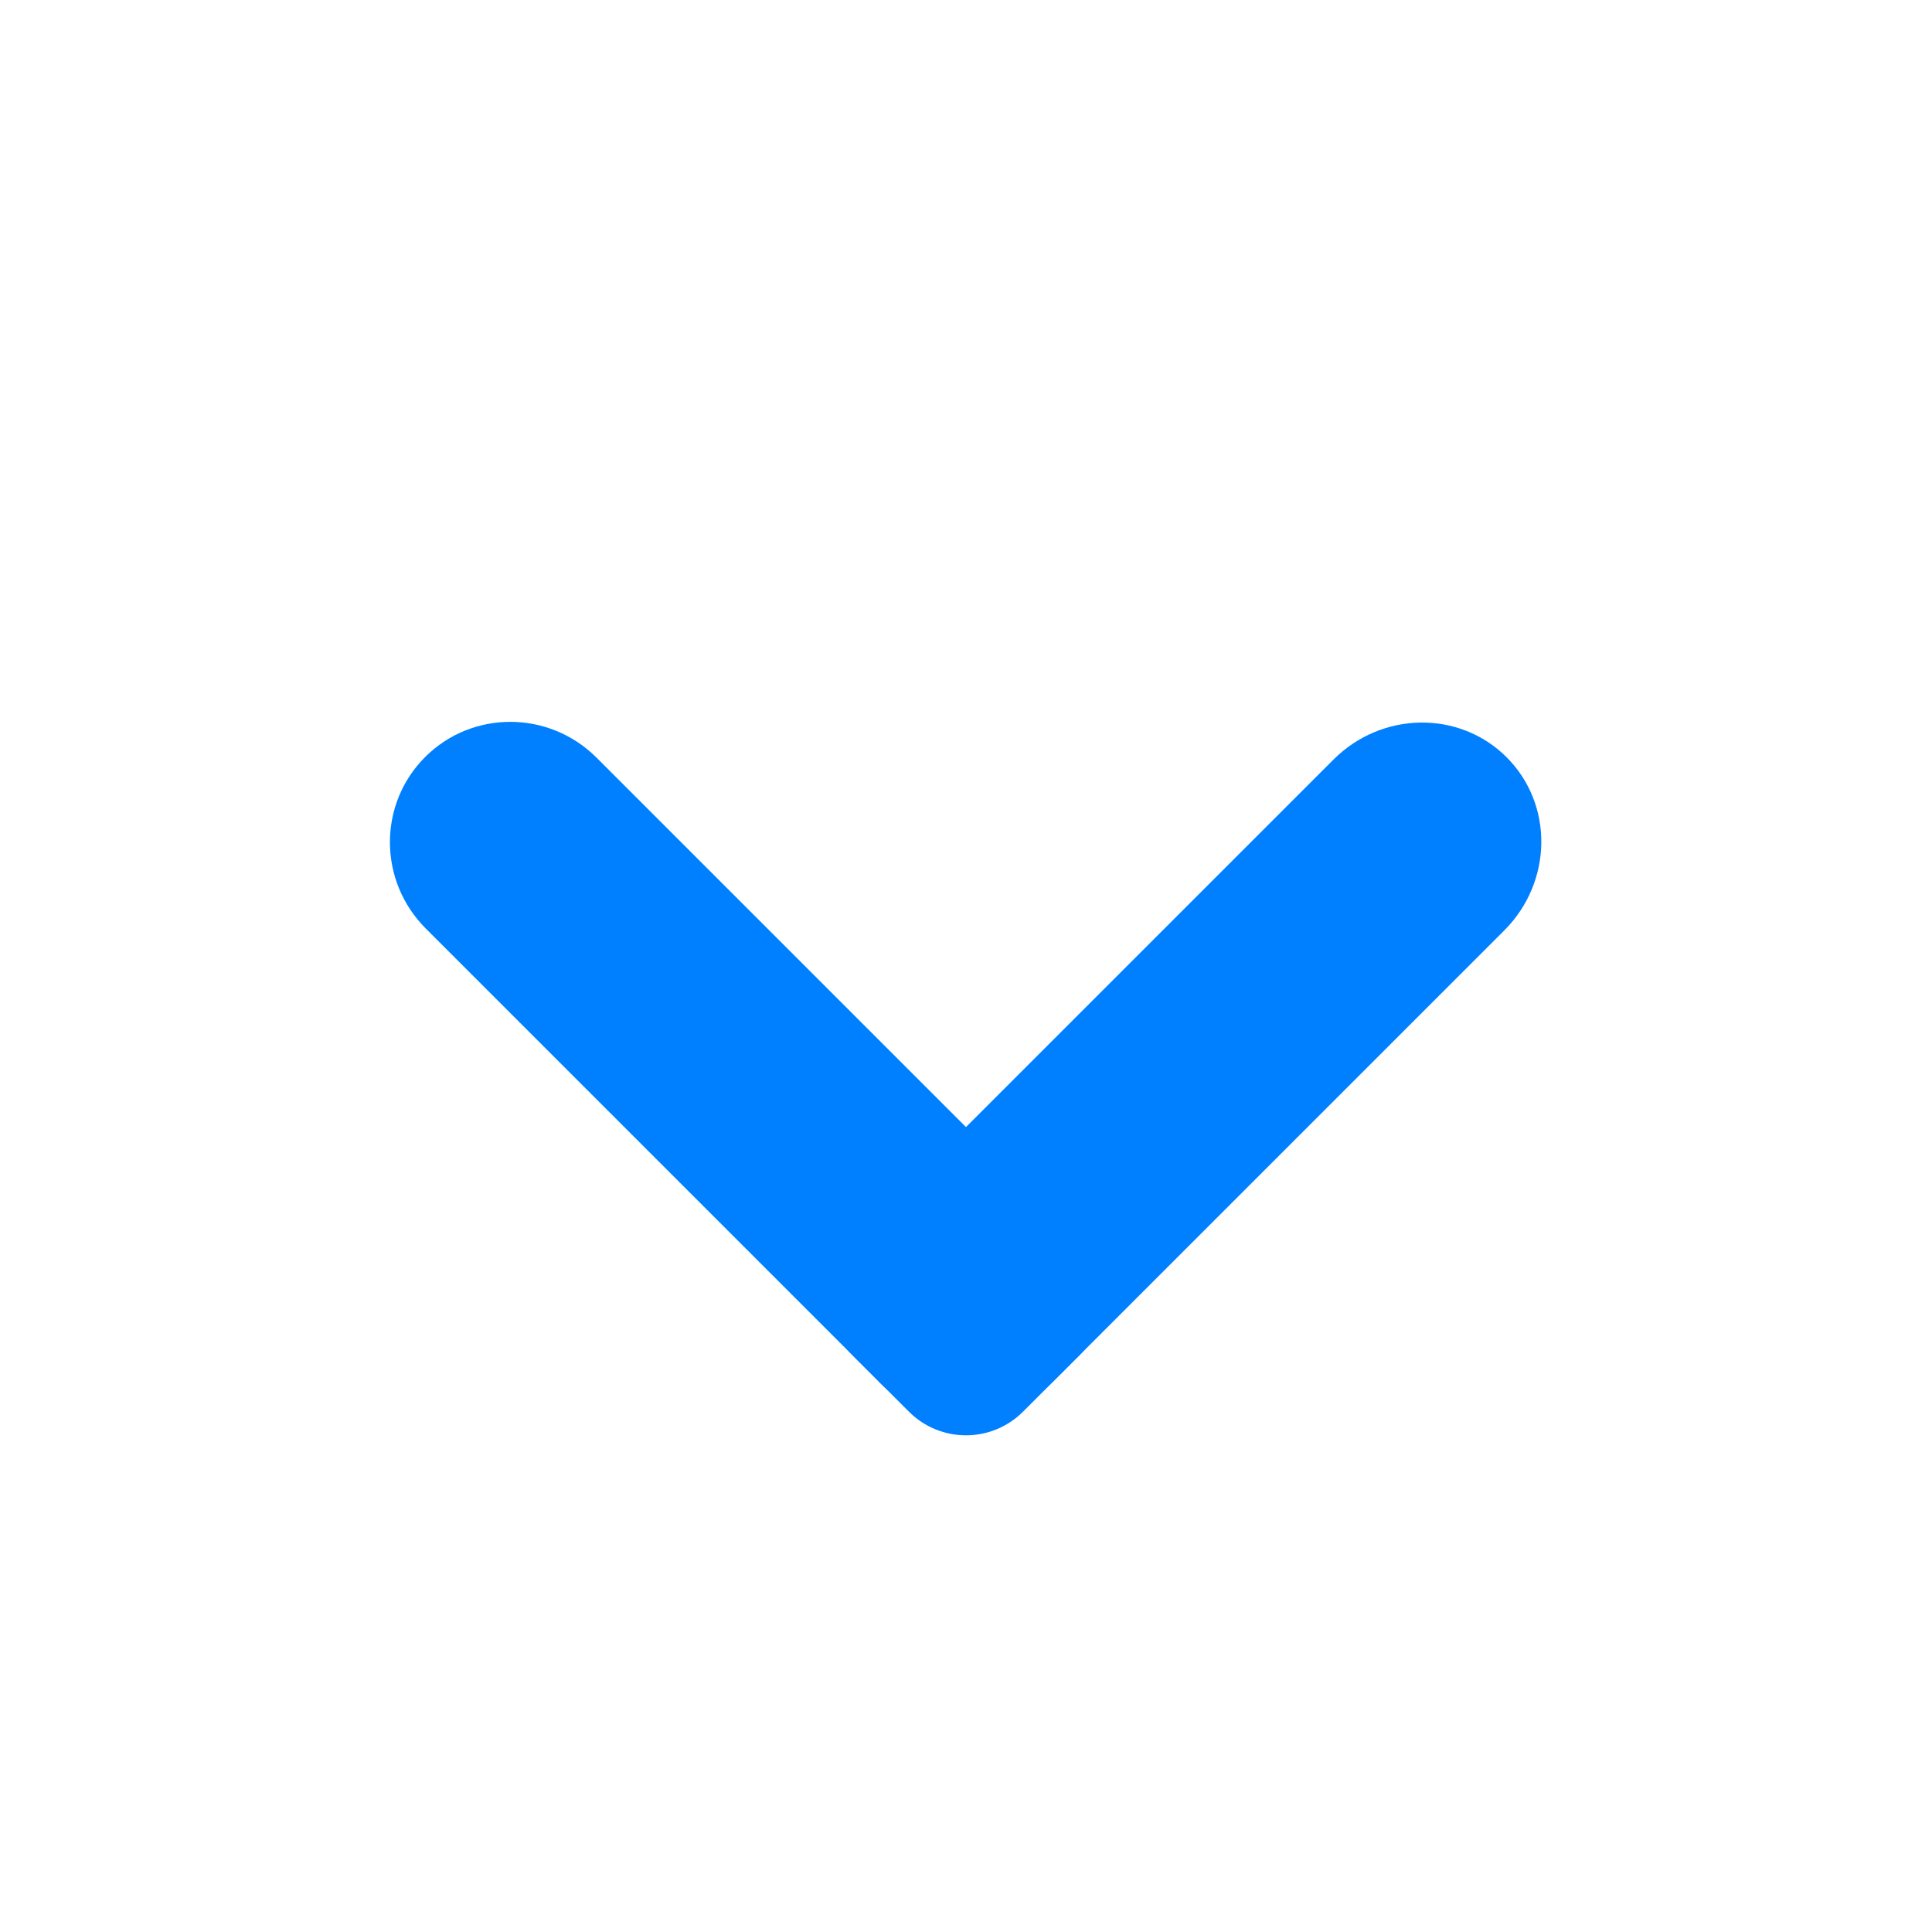
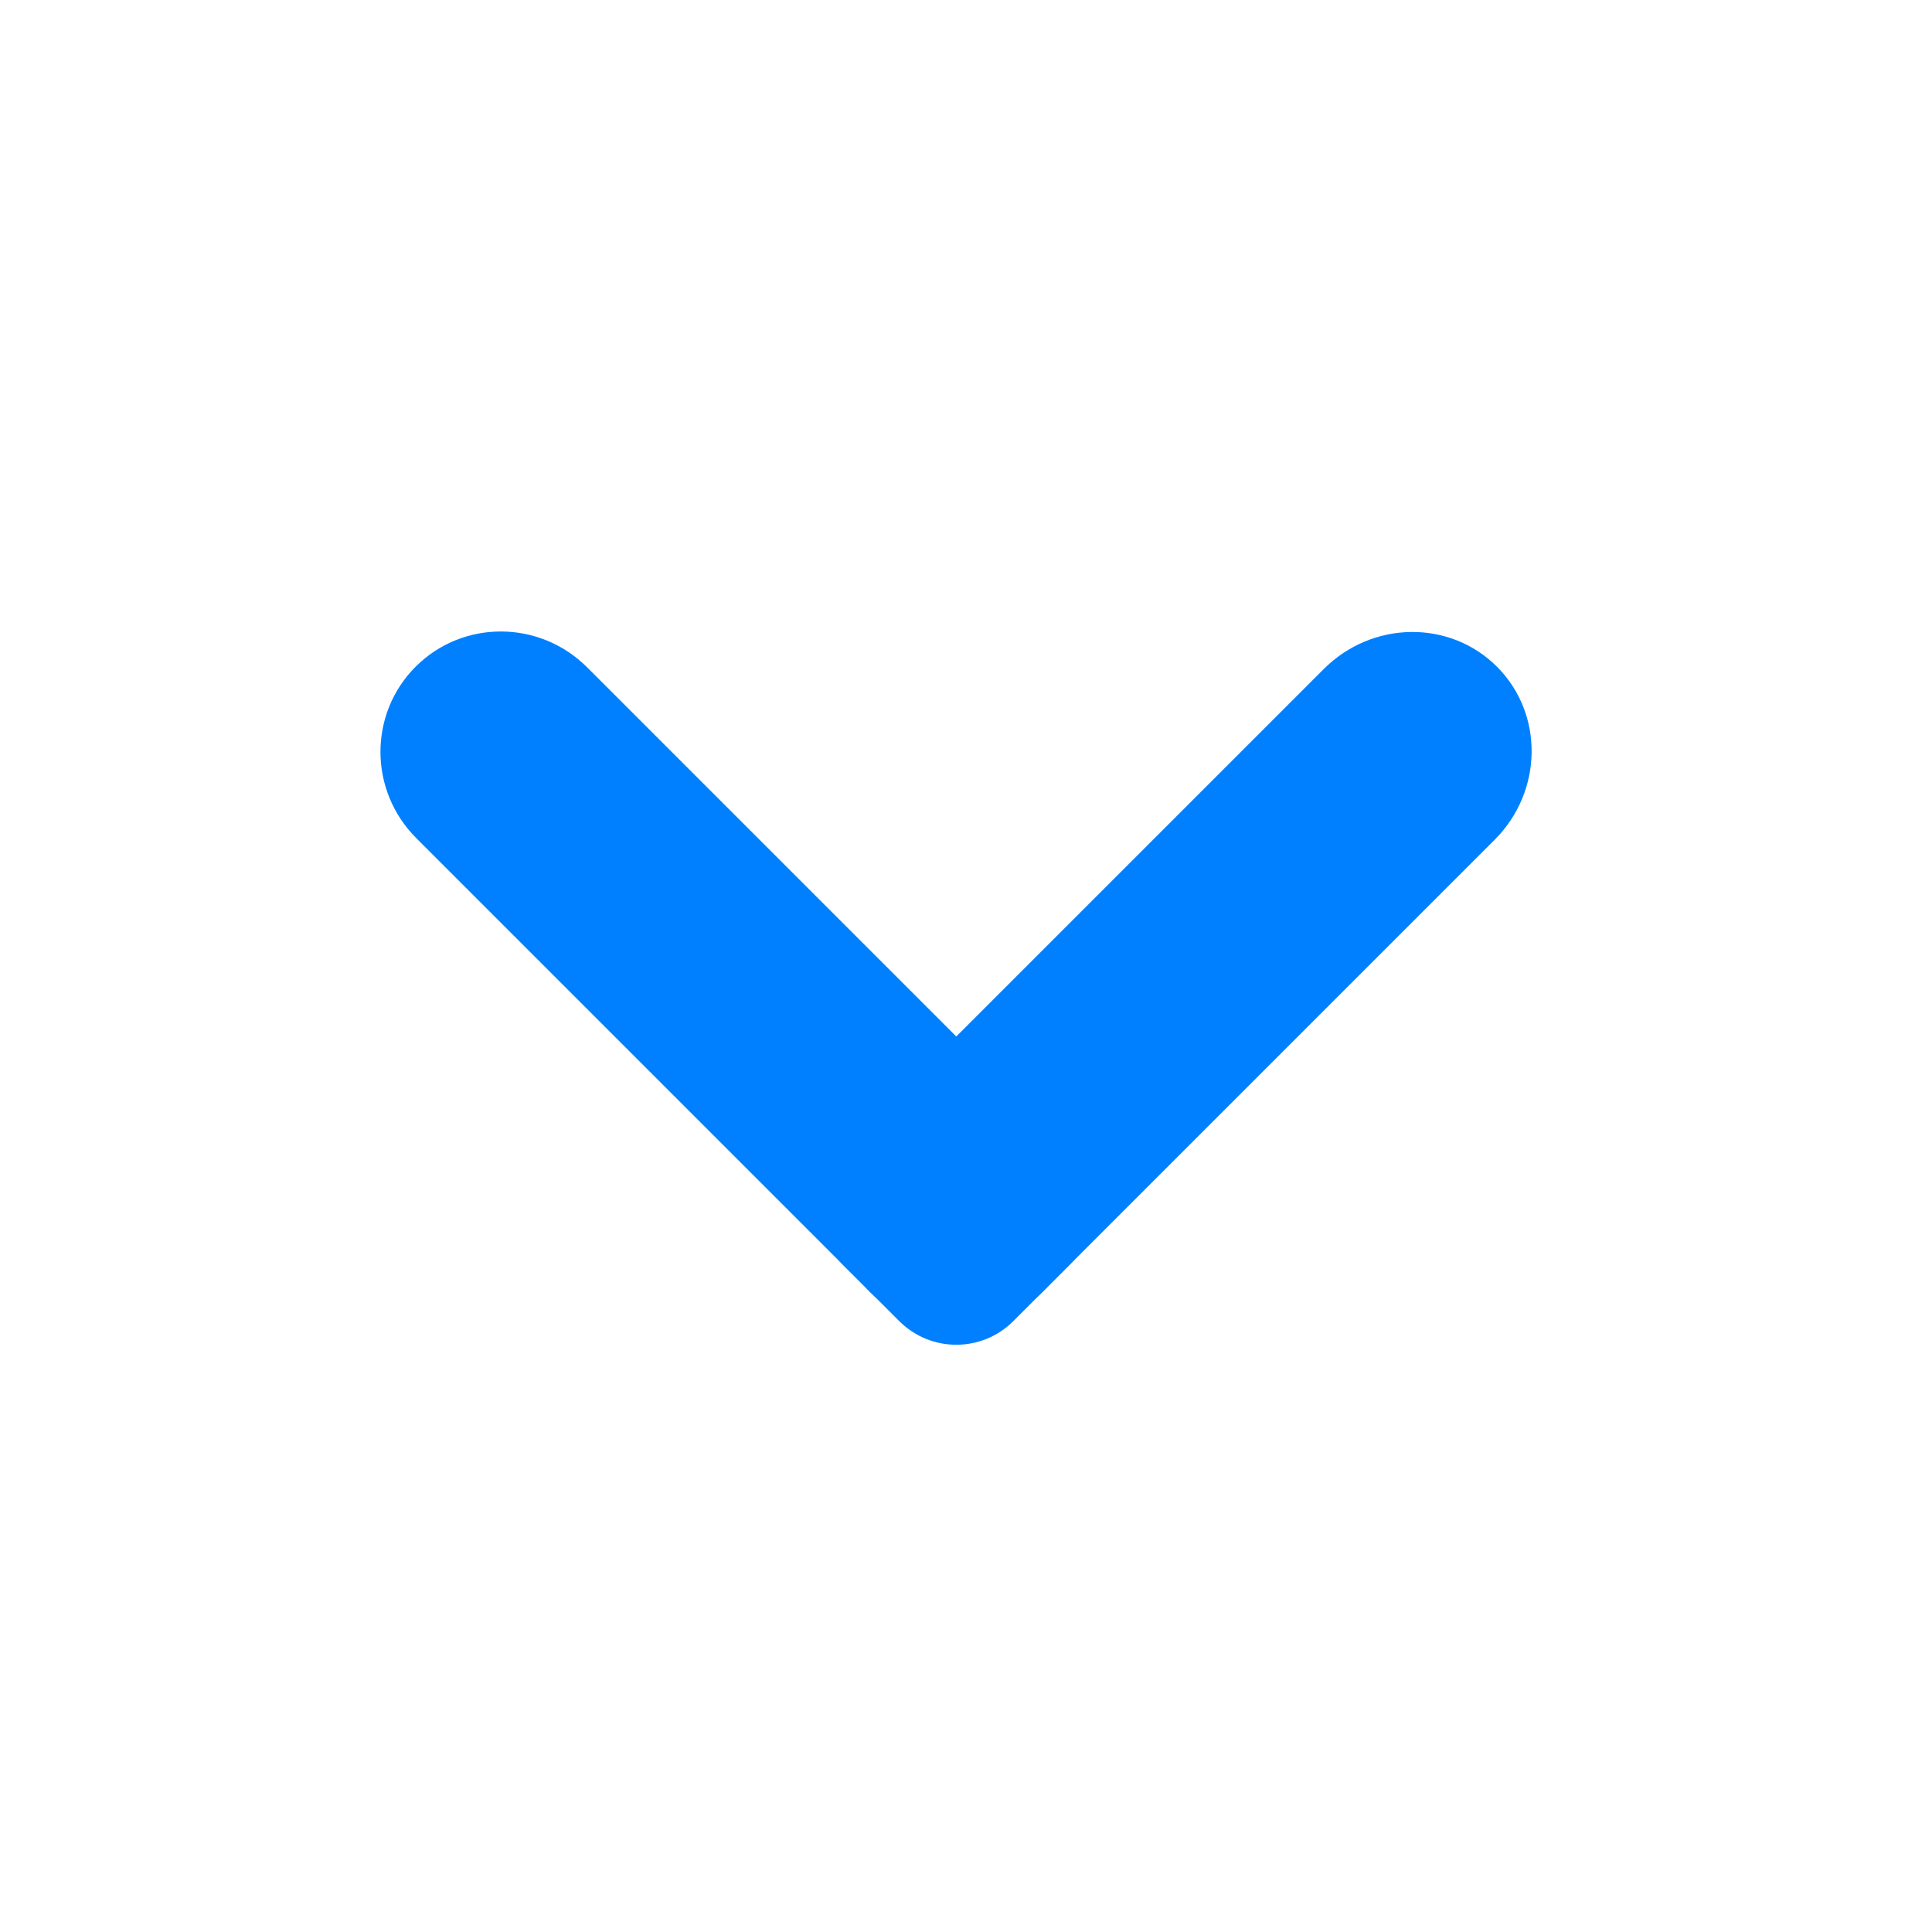
<svg xmlns="http://www.w3.org/2000/svg" width="24" height="24" viewBox="0 0 6.35 6.35" version="1.1" id="svg8" style="enable-background:new">
  <defs id="defs2" />
-   <g id="layer1" transform="translate(0,-290.65)" style="filter:url(#filter1185)">
-     <rect style="fill:#0080ff;fill-opacity:1;stroke:#fcffff;stroke-width:0;stroke-linecap:round;stroke-linejoin:round;stroke-miterlimit:4;stroke-dasharray:none;stroke-opacity:1" id="rect814" width="0.794" height="2.91" x="-206.689" y="208.268" rx="0.397" ry="0.4" transform="rotate(-45)" />
-     <rect style="fill:#0080ff;fill-opacity:1;stroke:#fcffff;stroke-width:0;stroke-linecap:round;stroke-linejoin:round;stroke-miterlimit:4;stroke-dasharray:none;stroke-opacity:1;filter:url(#filter1185);enable-background:new" id="rect814-8" width="2.91" height="0.794" x="-206.689" y="210.385" rx="0.408" ry="0.397" transform="rotate(-45)" />
-     <rect style="fill:#0080ff;fill-opacity:1;stroke:#fcffff;stroke-width:0;stroke-linecap:round;stroke-linejoin:round;stroke-miterlimit:4;stroke-dasharray:none;stroke-opacity:1;filter:url(#filter1185);enable-background:new" id="rect814-0" width="0.794" height="0.794" x="-206.689" y="210.385" rx="0.265" ry="0.265" transform="rotate(-45)" />
+   <g id="layer1" transform="translate(0,-290.65)">
+     <rect style="fill:#0080ff;fill-opacity:1;stroke:#fcffff;stroke-width:0;stroke-linecap:round;stroke-linejoin:round;stroke-miterlimit:4;stroke-dasharray:none;stroke-opacity:1" id="rect814" width="0.794" height="2.91" x="-206.501" y="208.036" rx="0.397" ry="0.4" transform="rotate(-45)" />
+     <rect style="fill:#0080ff;fill-opacity:1;stroke:#fcffff;stroke-width:0;stroke-linecap:round;stroke-linejoin:round;stroke-miterlimit:4;stroke-dasharray:none;stroke-opacity:1;enable-background:new" id="rect814-8" width="2.91" height="0.794" x="-206.501" y="210.152" rx="0.408" ry="0.397" transform="rotate(-45)" />
+     <rect style="fill:#0080ff;fill-opacity:1;stroke:#fcffff;stroke-width:0;stroke-linecap:round;stroke-linejoin:round;stroke-miterlimit:4;stroke-dasharray:none;stroke-opacity:1;enable-background:new" id="rect814-0" width="0.794" height="0.794" x="-206.501" y="210.152" rx="0.265" ry="0.265" transform="rotate(-45)" />
  </g>
</svg>
